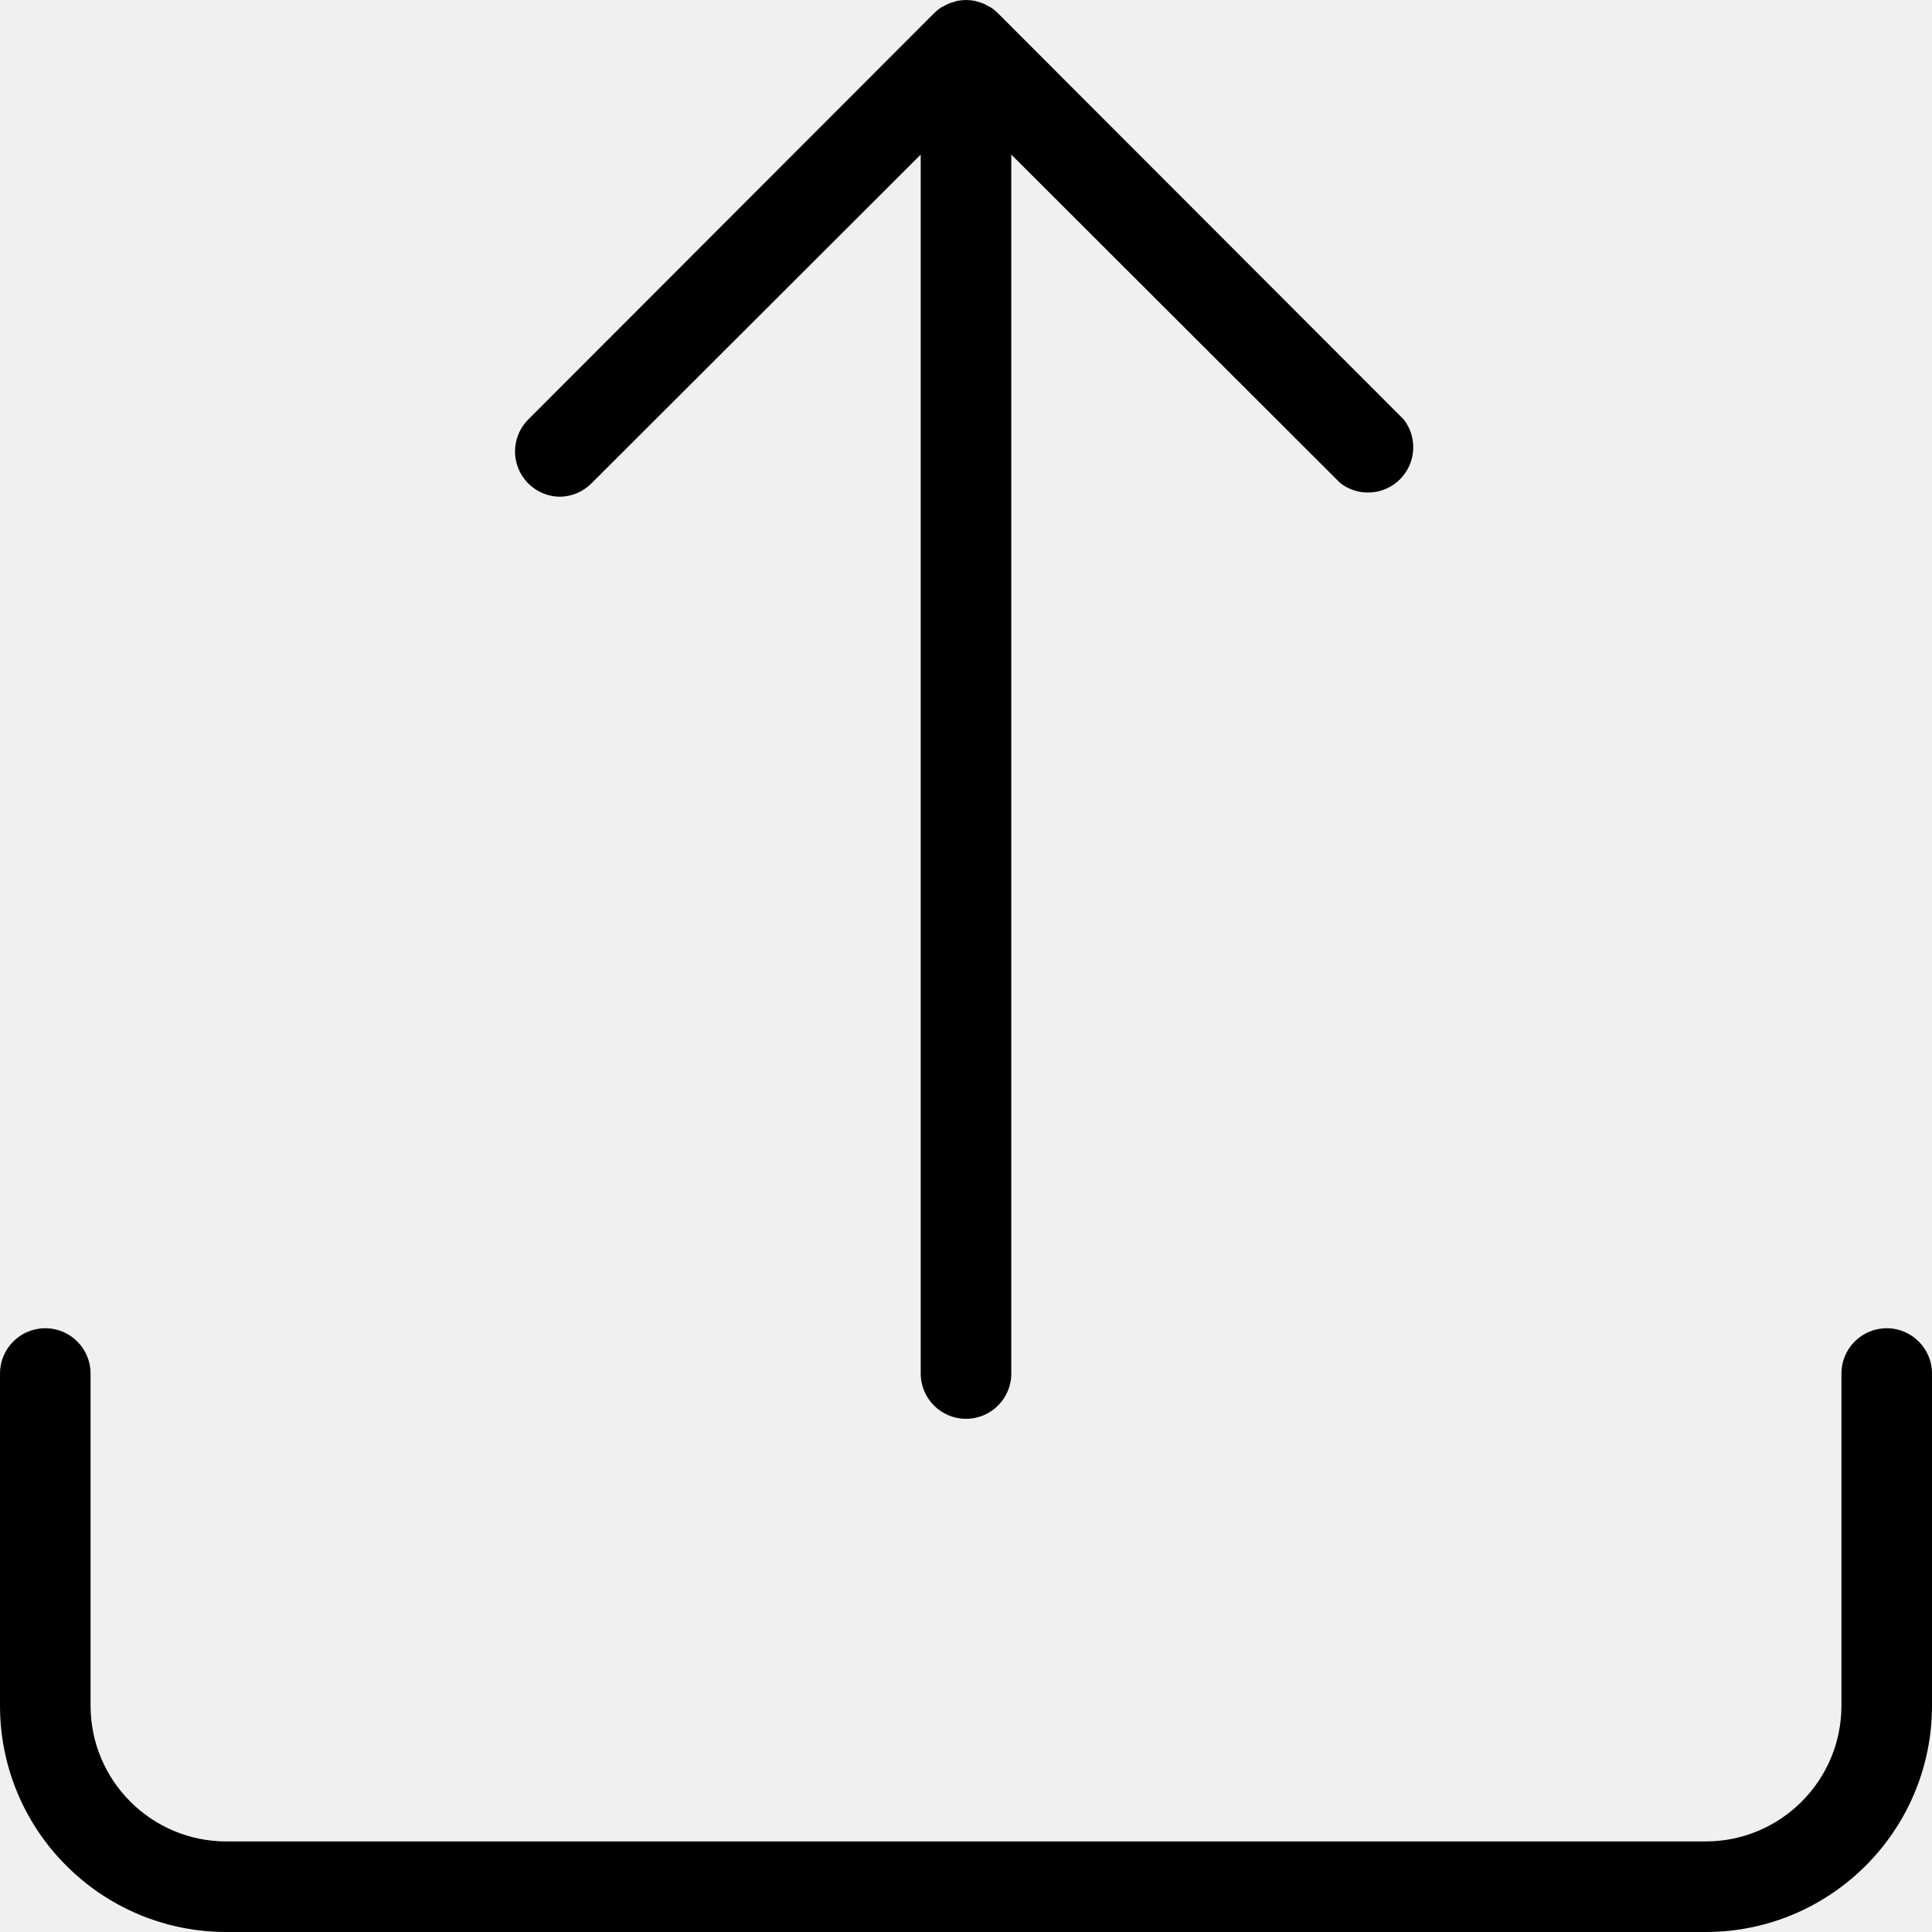
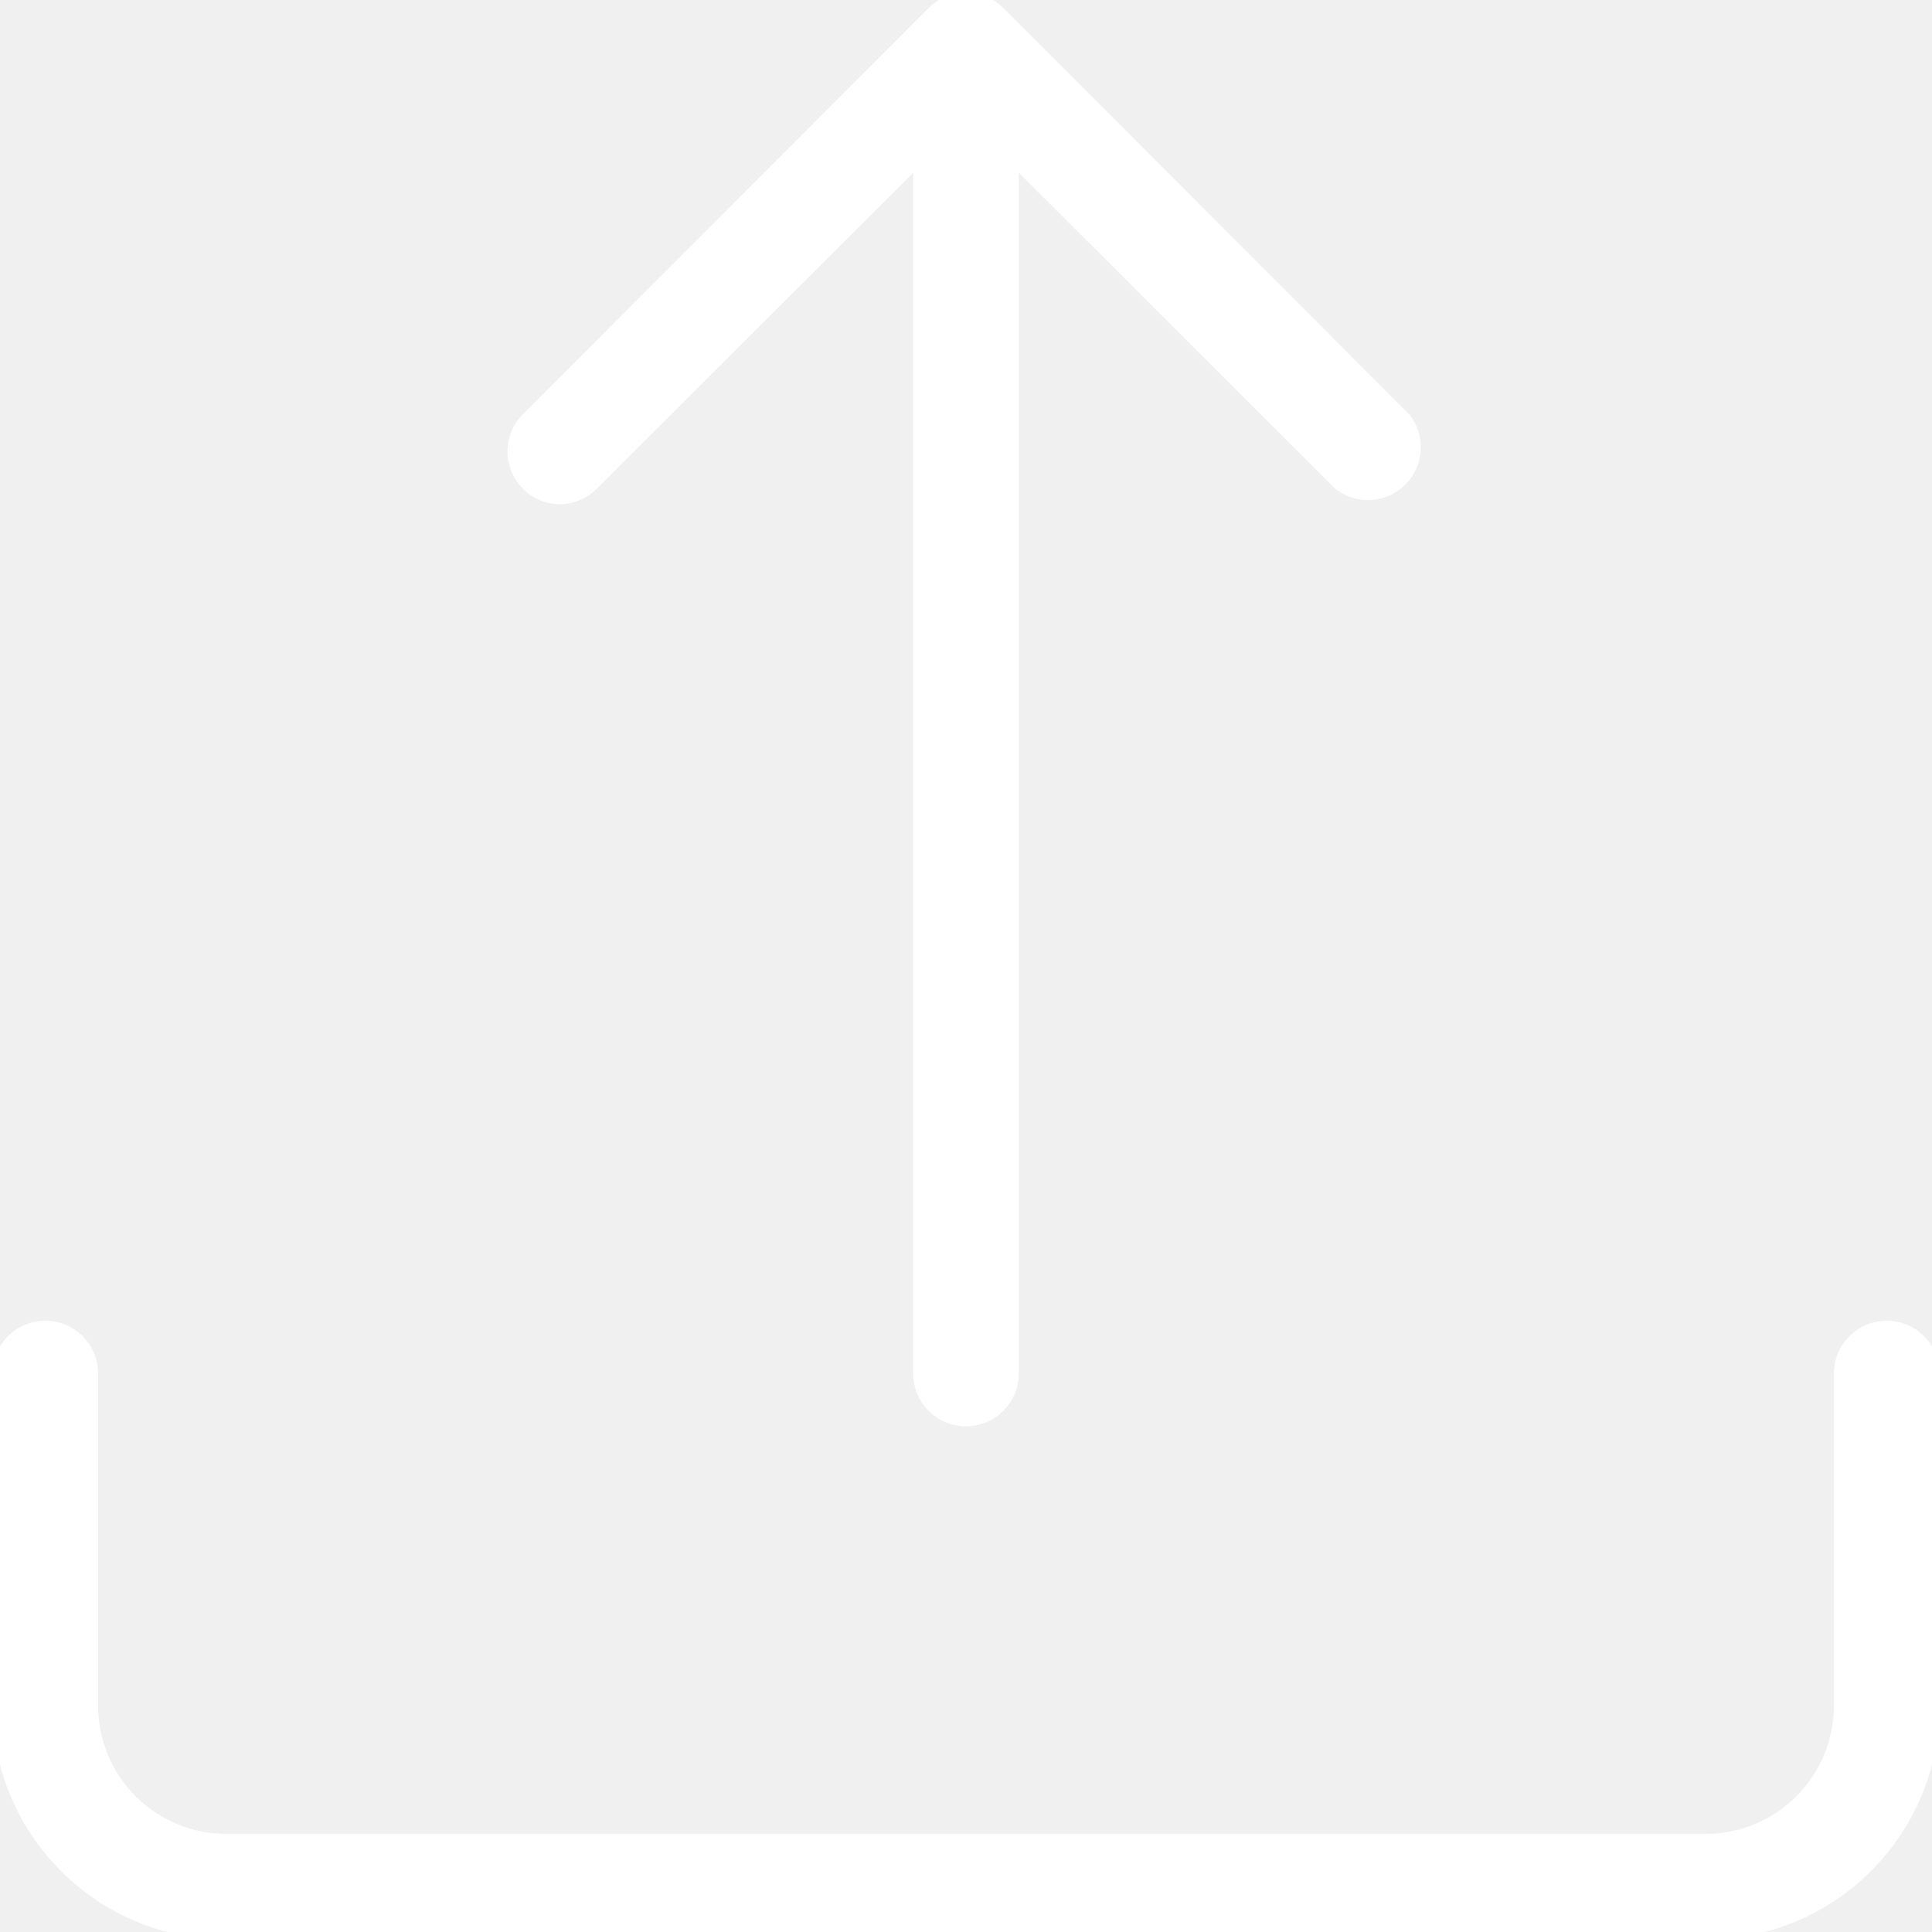
- <svg xmlns="http://www.w3.org/2000/svg" data-name="Livello 1" id="Livello_1" viewBox="0 0 128 128">
+ <svg xmlns="http://www.w3.org/2000/svg" data-name="Livello 1" id="Livello_1" viewBox="0 0 128 128" style="stroke: #fff; fill: #fff;">
  <path d="M37.09,32.91A3,3,0,0,0,39.21,32L61,10.24V91a3,3,0,0,0,6,0V10.24L88.79,32A3,3,0,0,0,93,27.79L66.12.88A3,3,0,0,0,65.66.5L65.43.38a3,3,0,0,0-.29-.15,3,3,0,0,0-.31-.1L64.59.06a3,3,0,0,0-1.18,0l-.25.08a2.93,2.93,0,0,0-.31.1,3,3,0,0,0-.29.15L62.34.5a3,3,0,0,0-.46.38L35,27.79a3,3,0,0,0,2.12,5.12Z" />
  <path d="M125,88a3,3,0,0,0-3,3v22a9,9,0,0,1-9,9H15a9,9,0,0,1-9-9V91a3,3,0,0,0-6,0v22a15,15,0,0,0,15,15h98a15,15,0,0,0,15-15V91A3,3,0,0,0,125,88Z" />
</svg>
